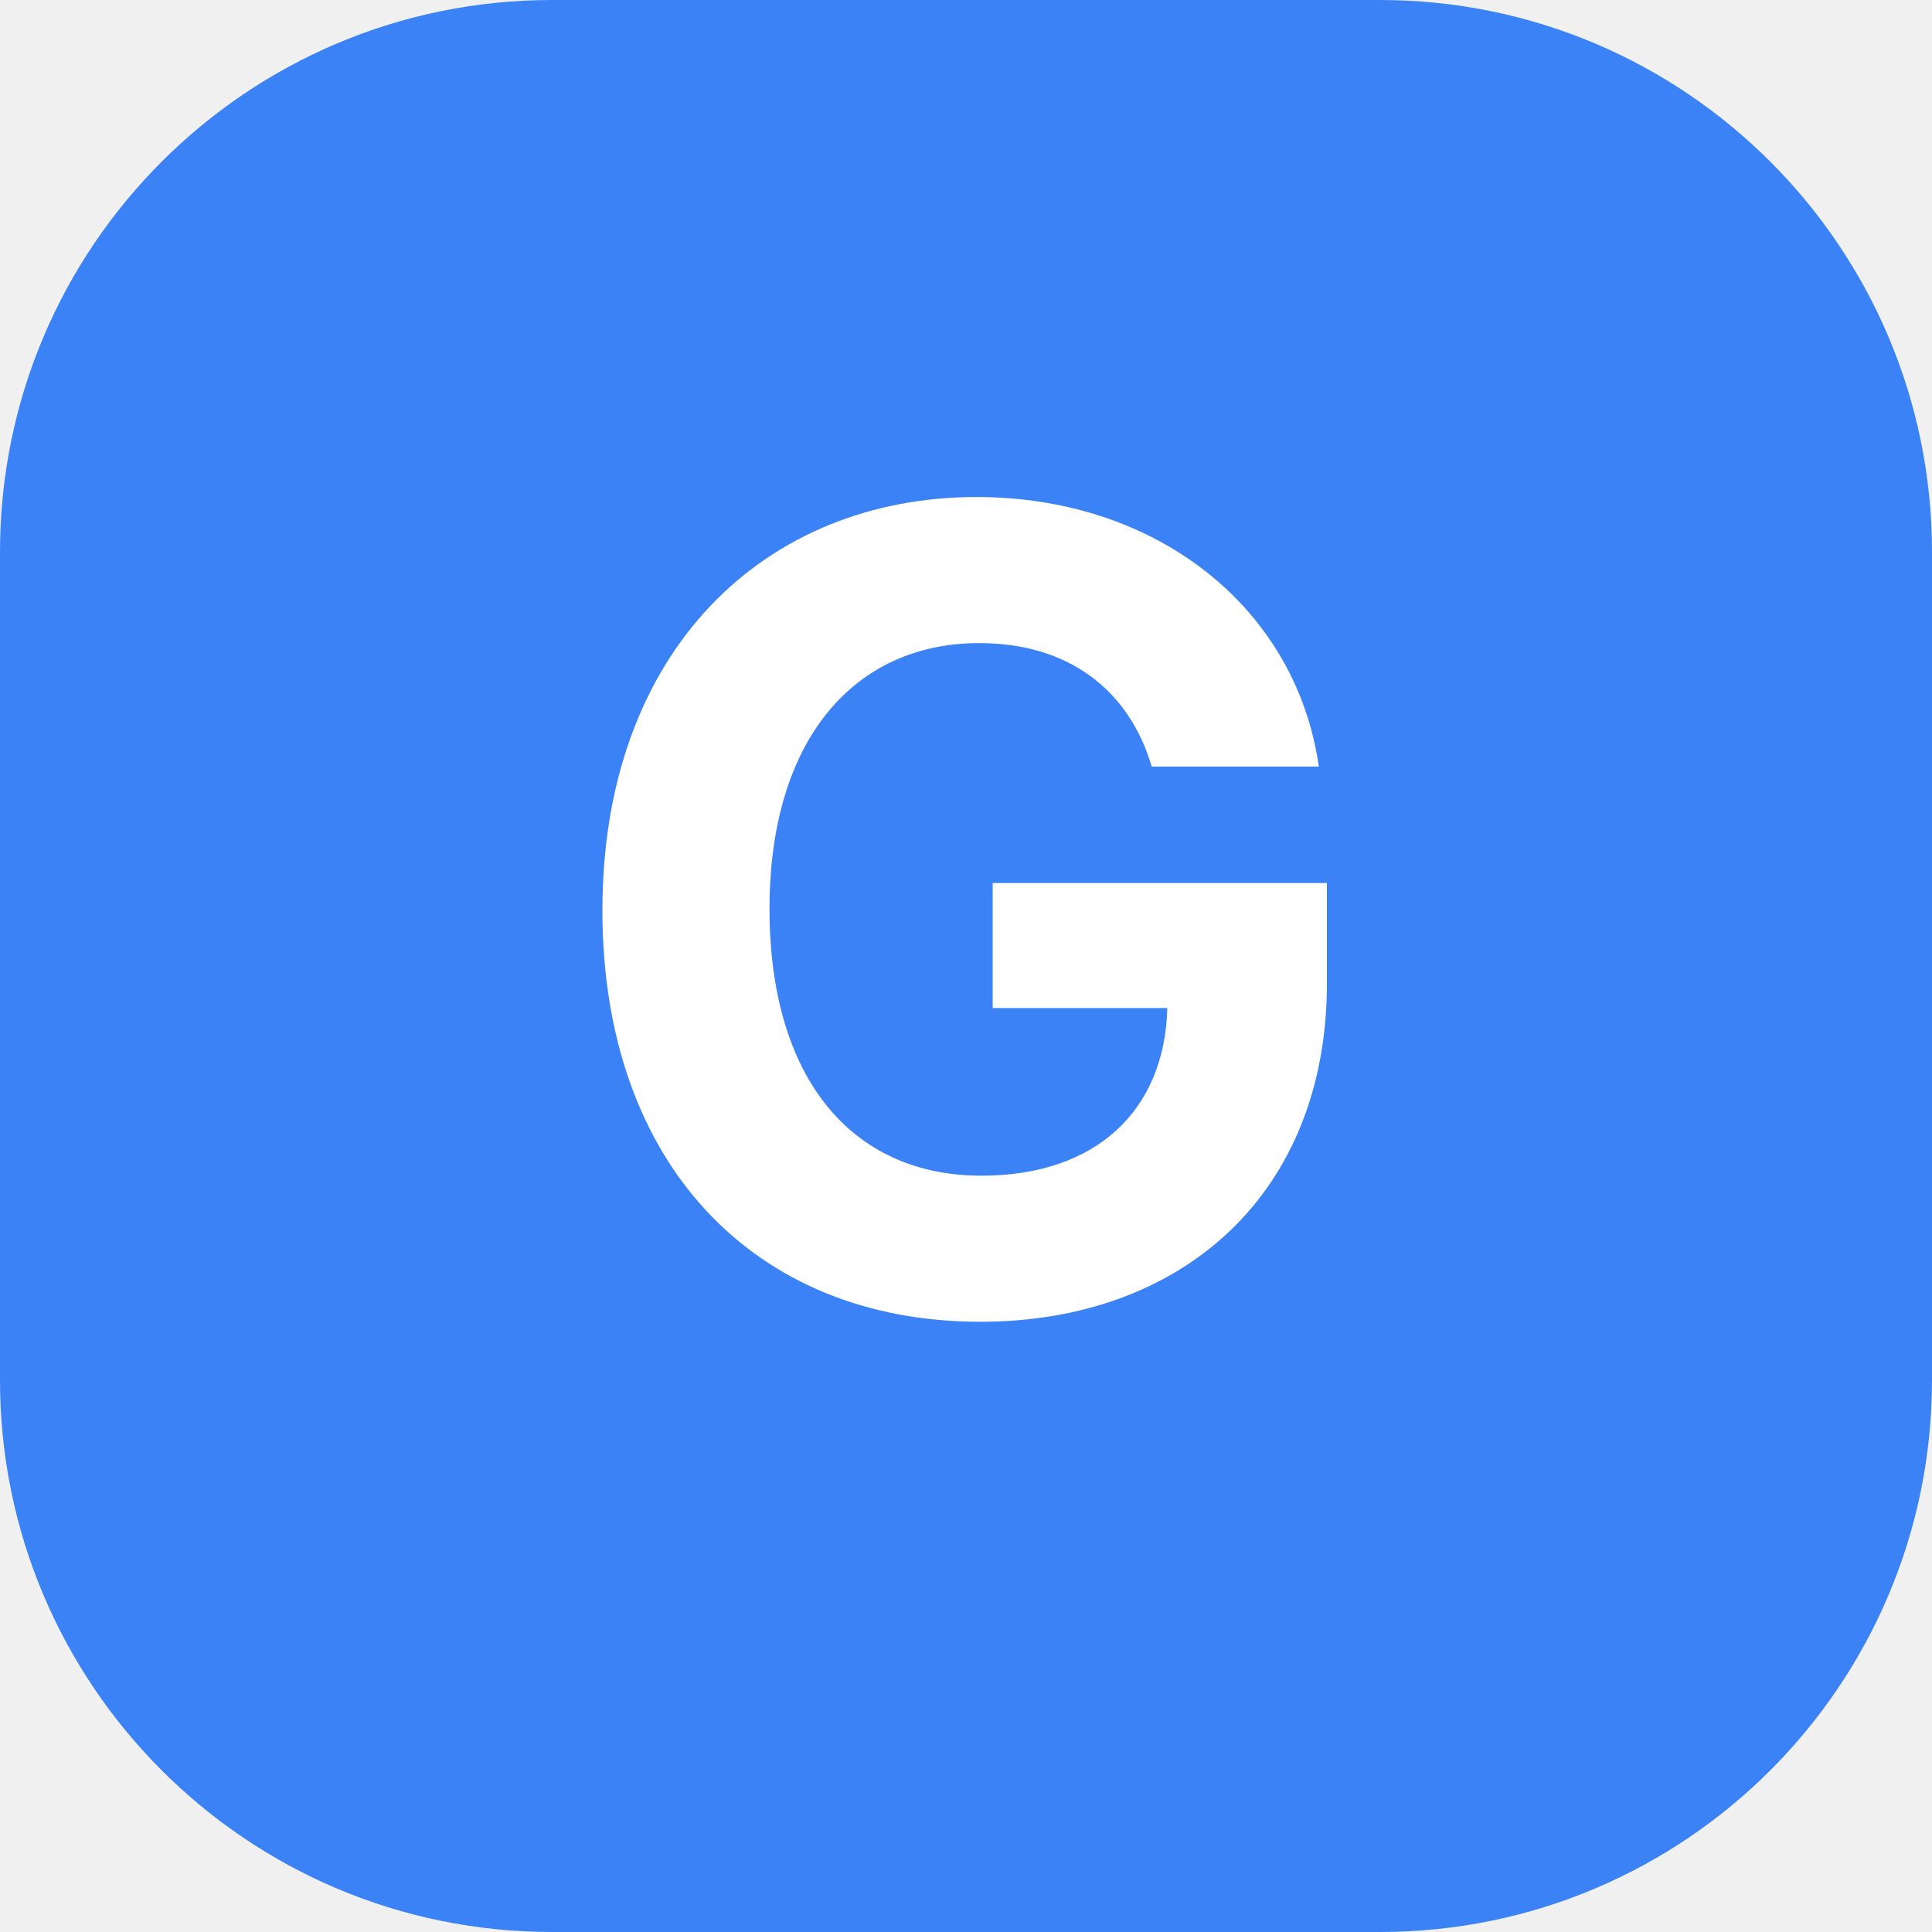
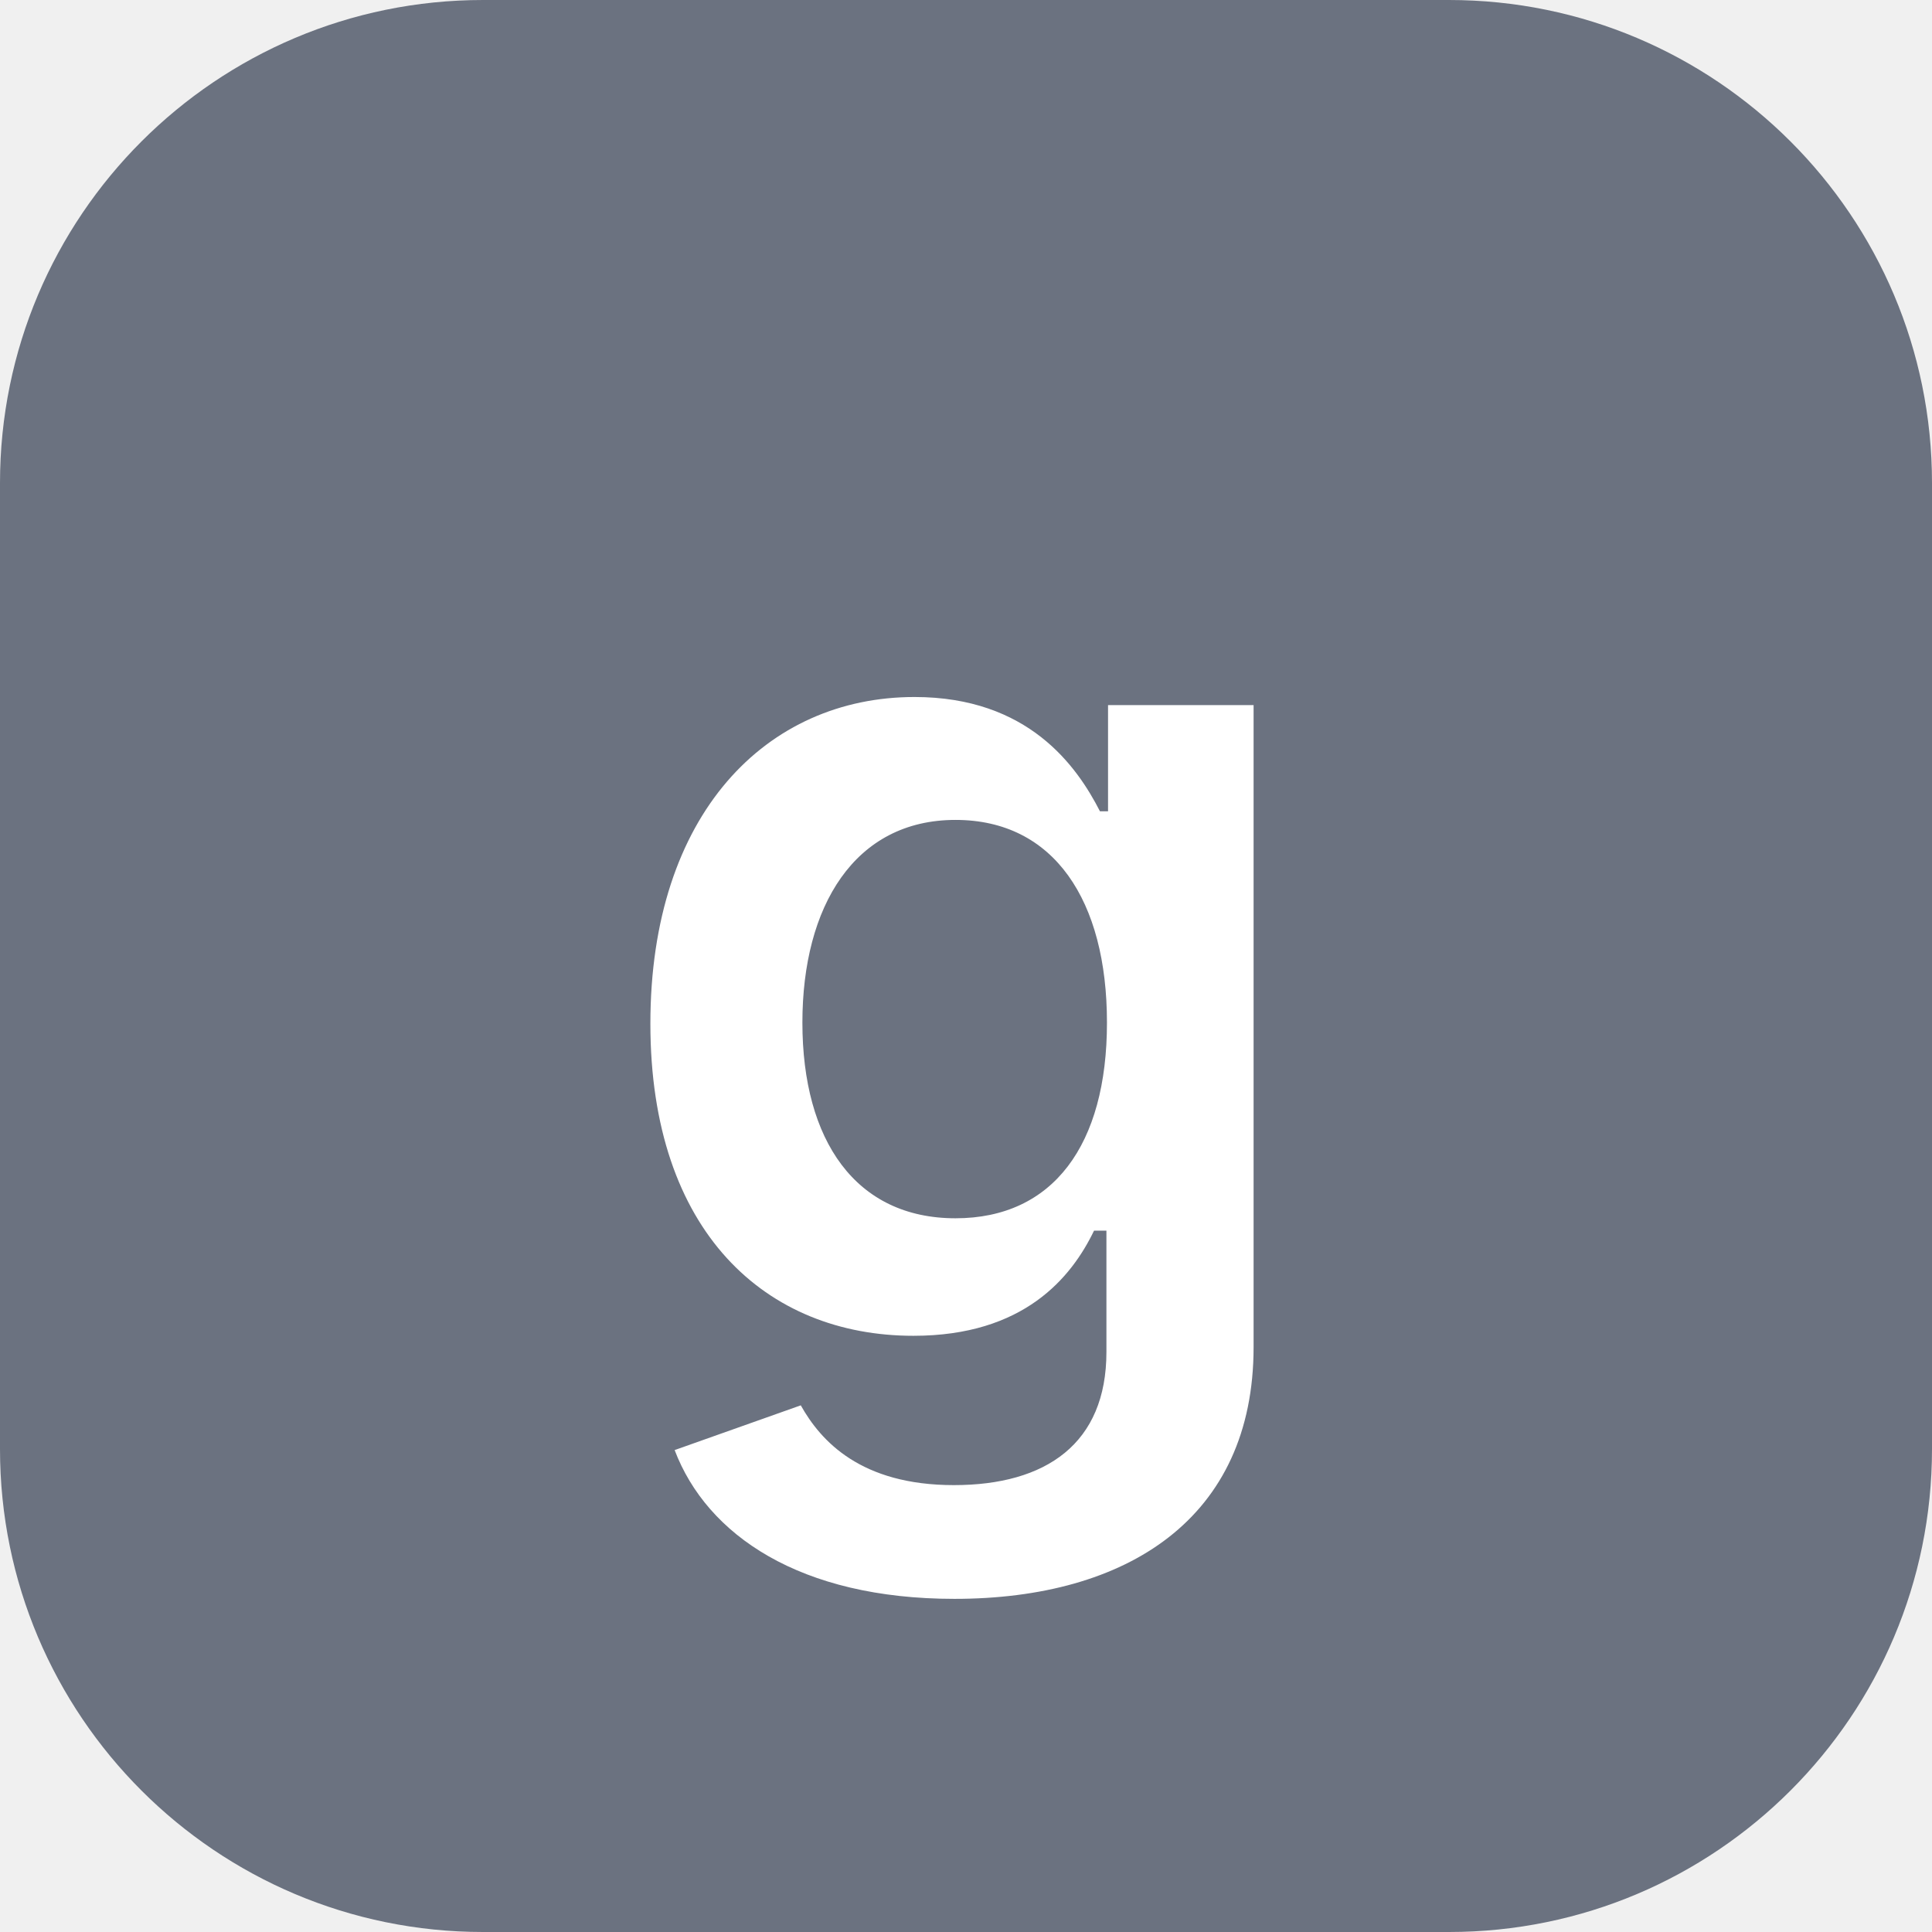
<svg xmlns="http://www.w3.org/2000/svg" width="56" height="56" viewBox="0 0 56 56">
-   <rect width="56" height="56" rx="16" fill="#3B82F6" />
-   <text x="28" y="38" text-anchor="middle" font-family="system-ui, -apple-system, sans-serif" font-size="32" font-weight="700" fill="#FFFFFF">G</text>
+   <rect width="56" height="56" rx="14" fill="#6B7280" />
+   <text x="28" y="39" text-anchor="middle" font-family="system-ui, -apple-system, sans-serif" font-size="34" font-weight="600" fill="#FFFFFF">g</text>
</svg>
